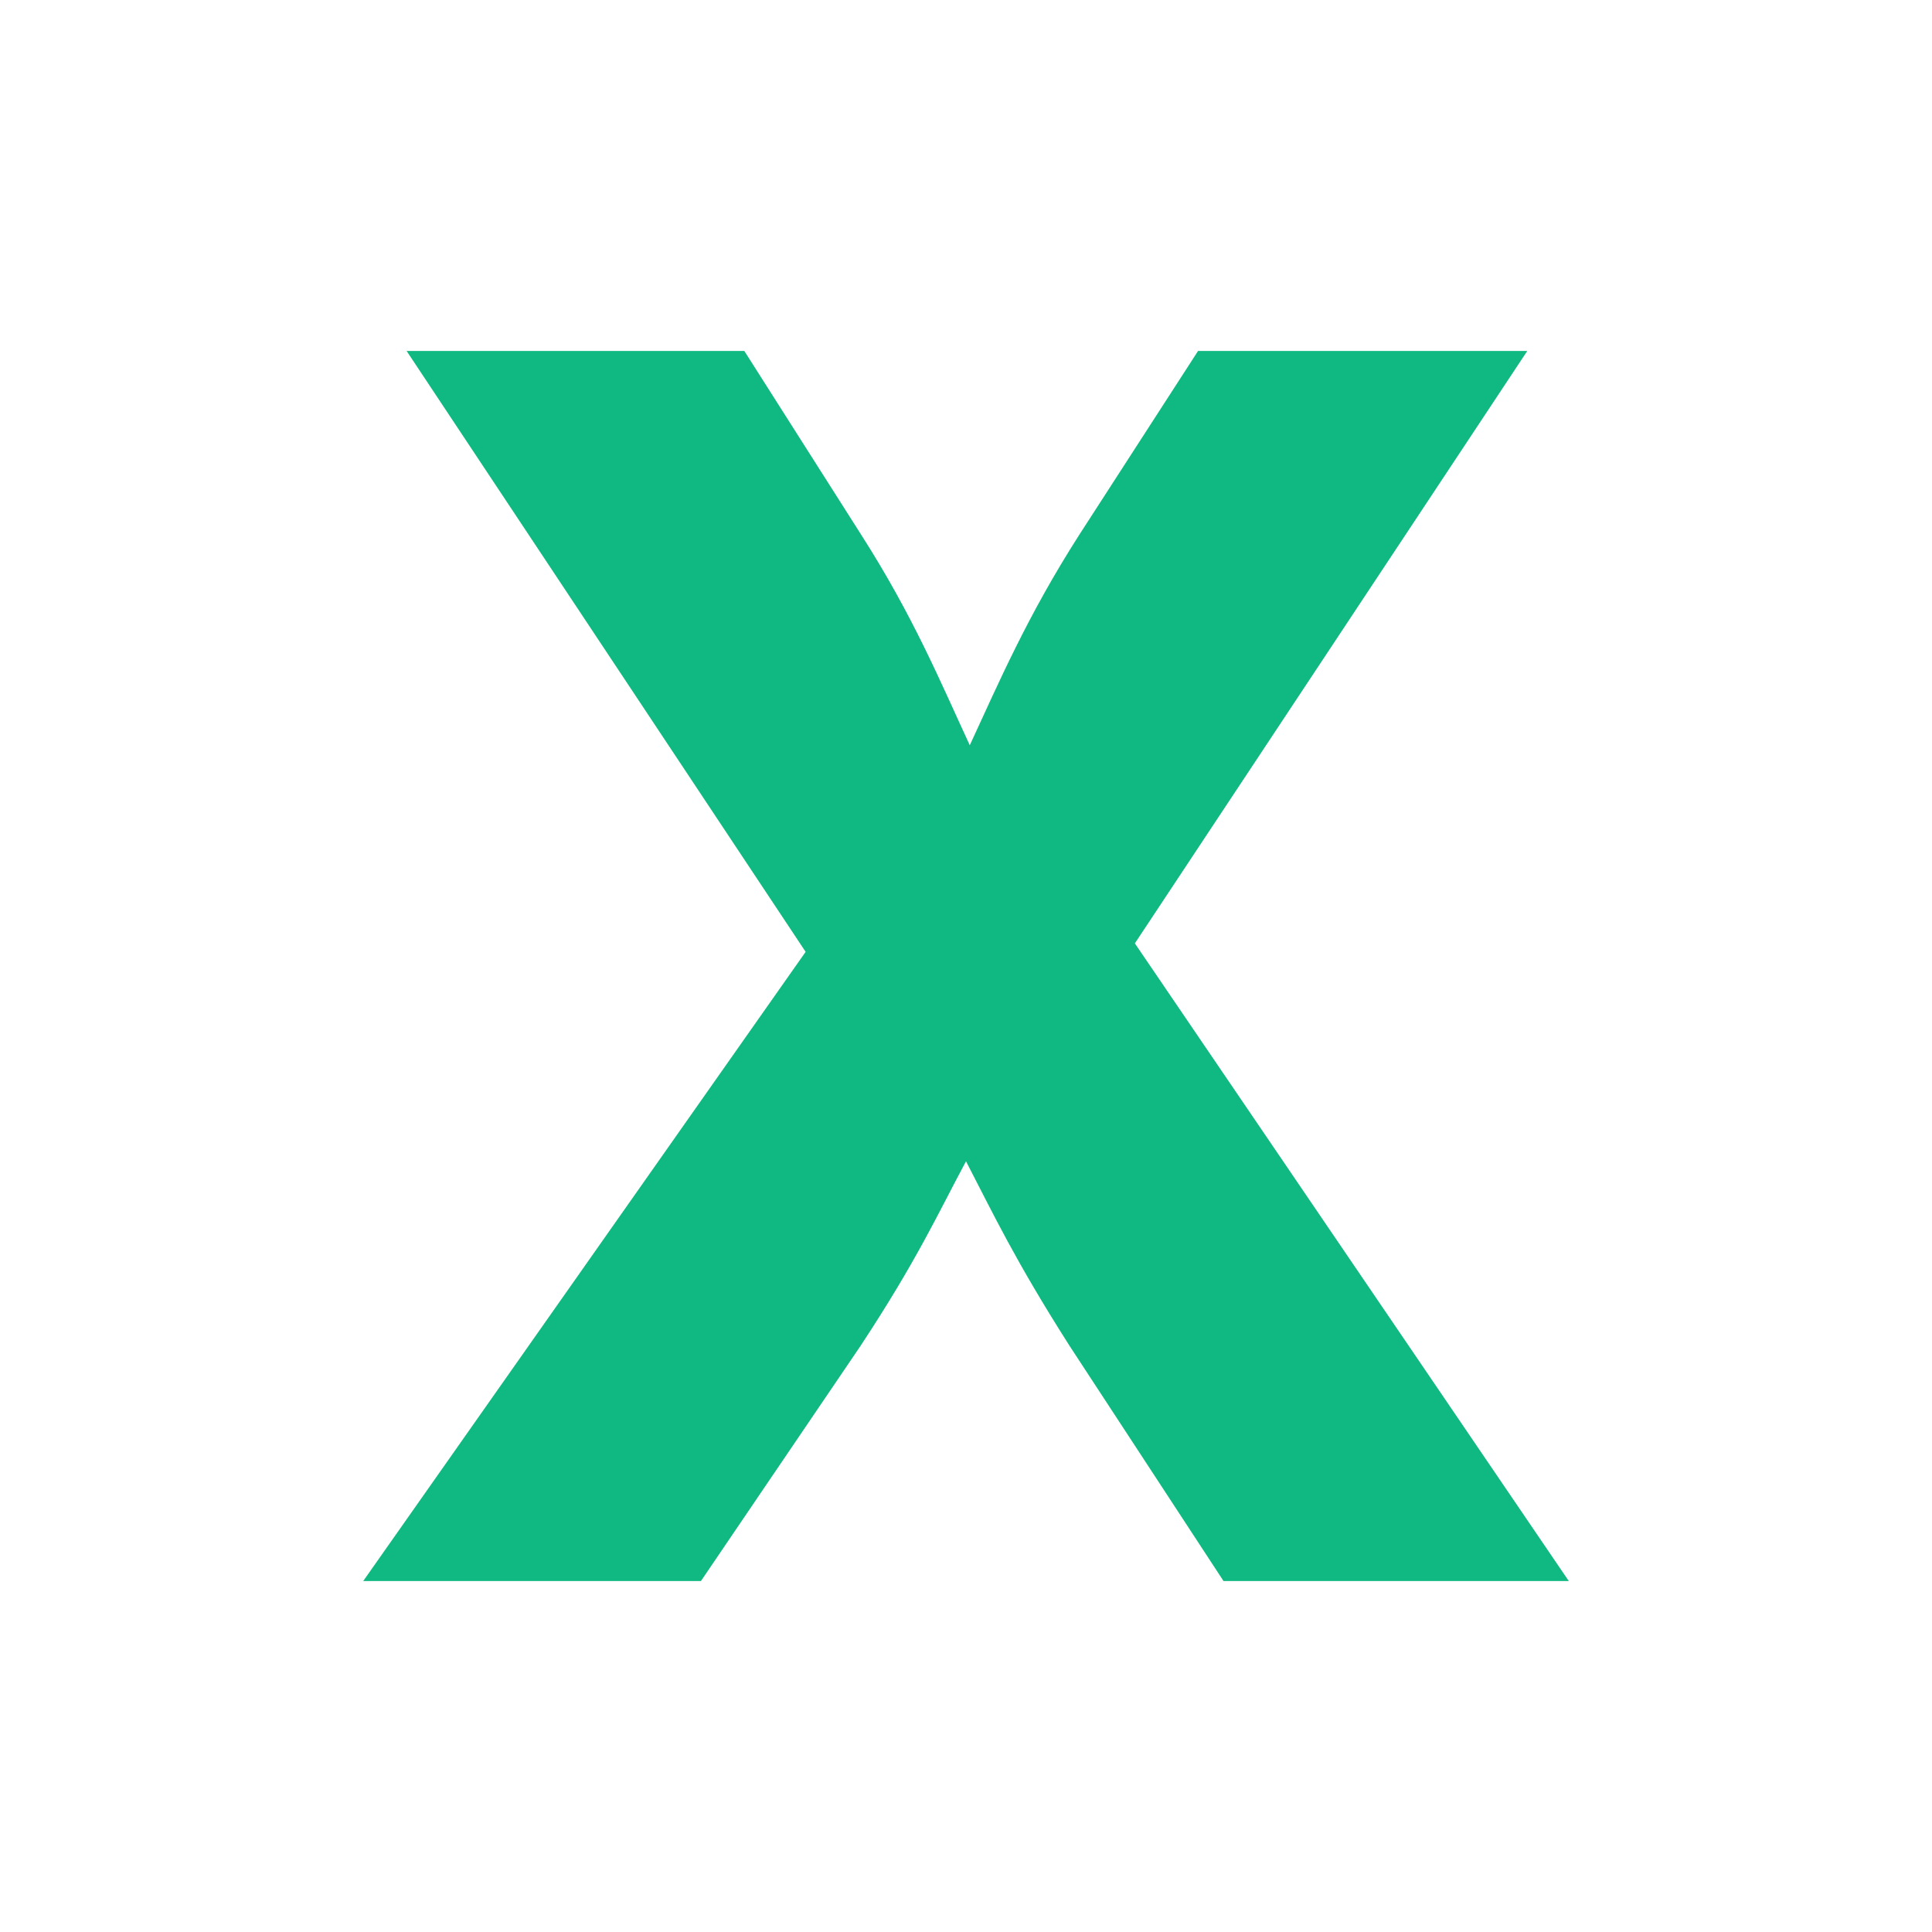
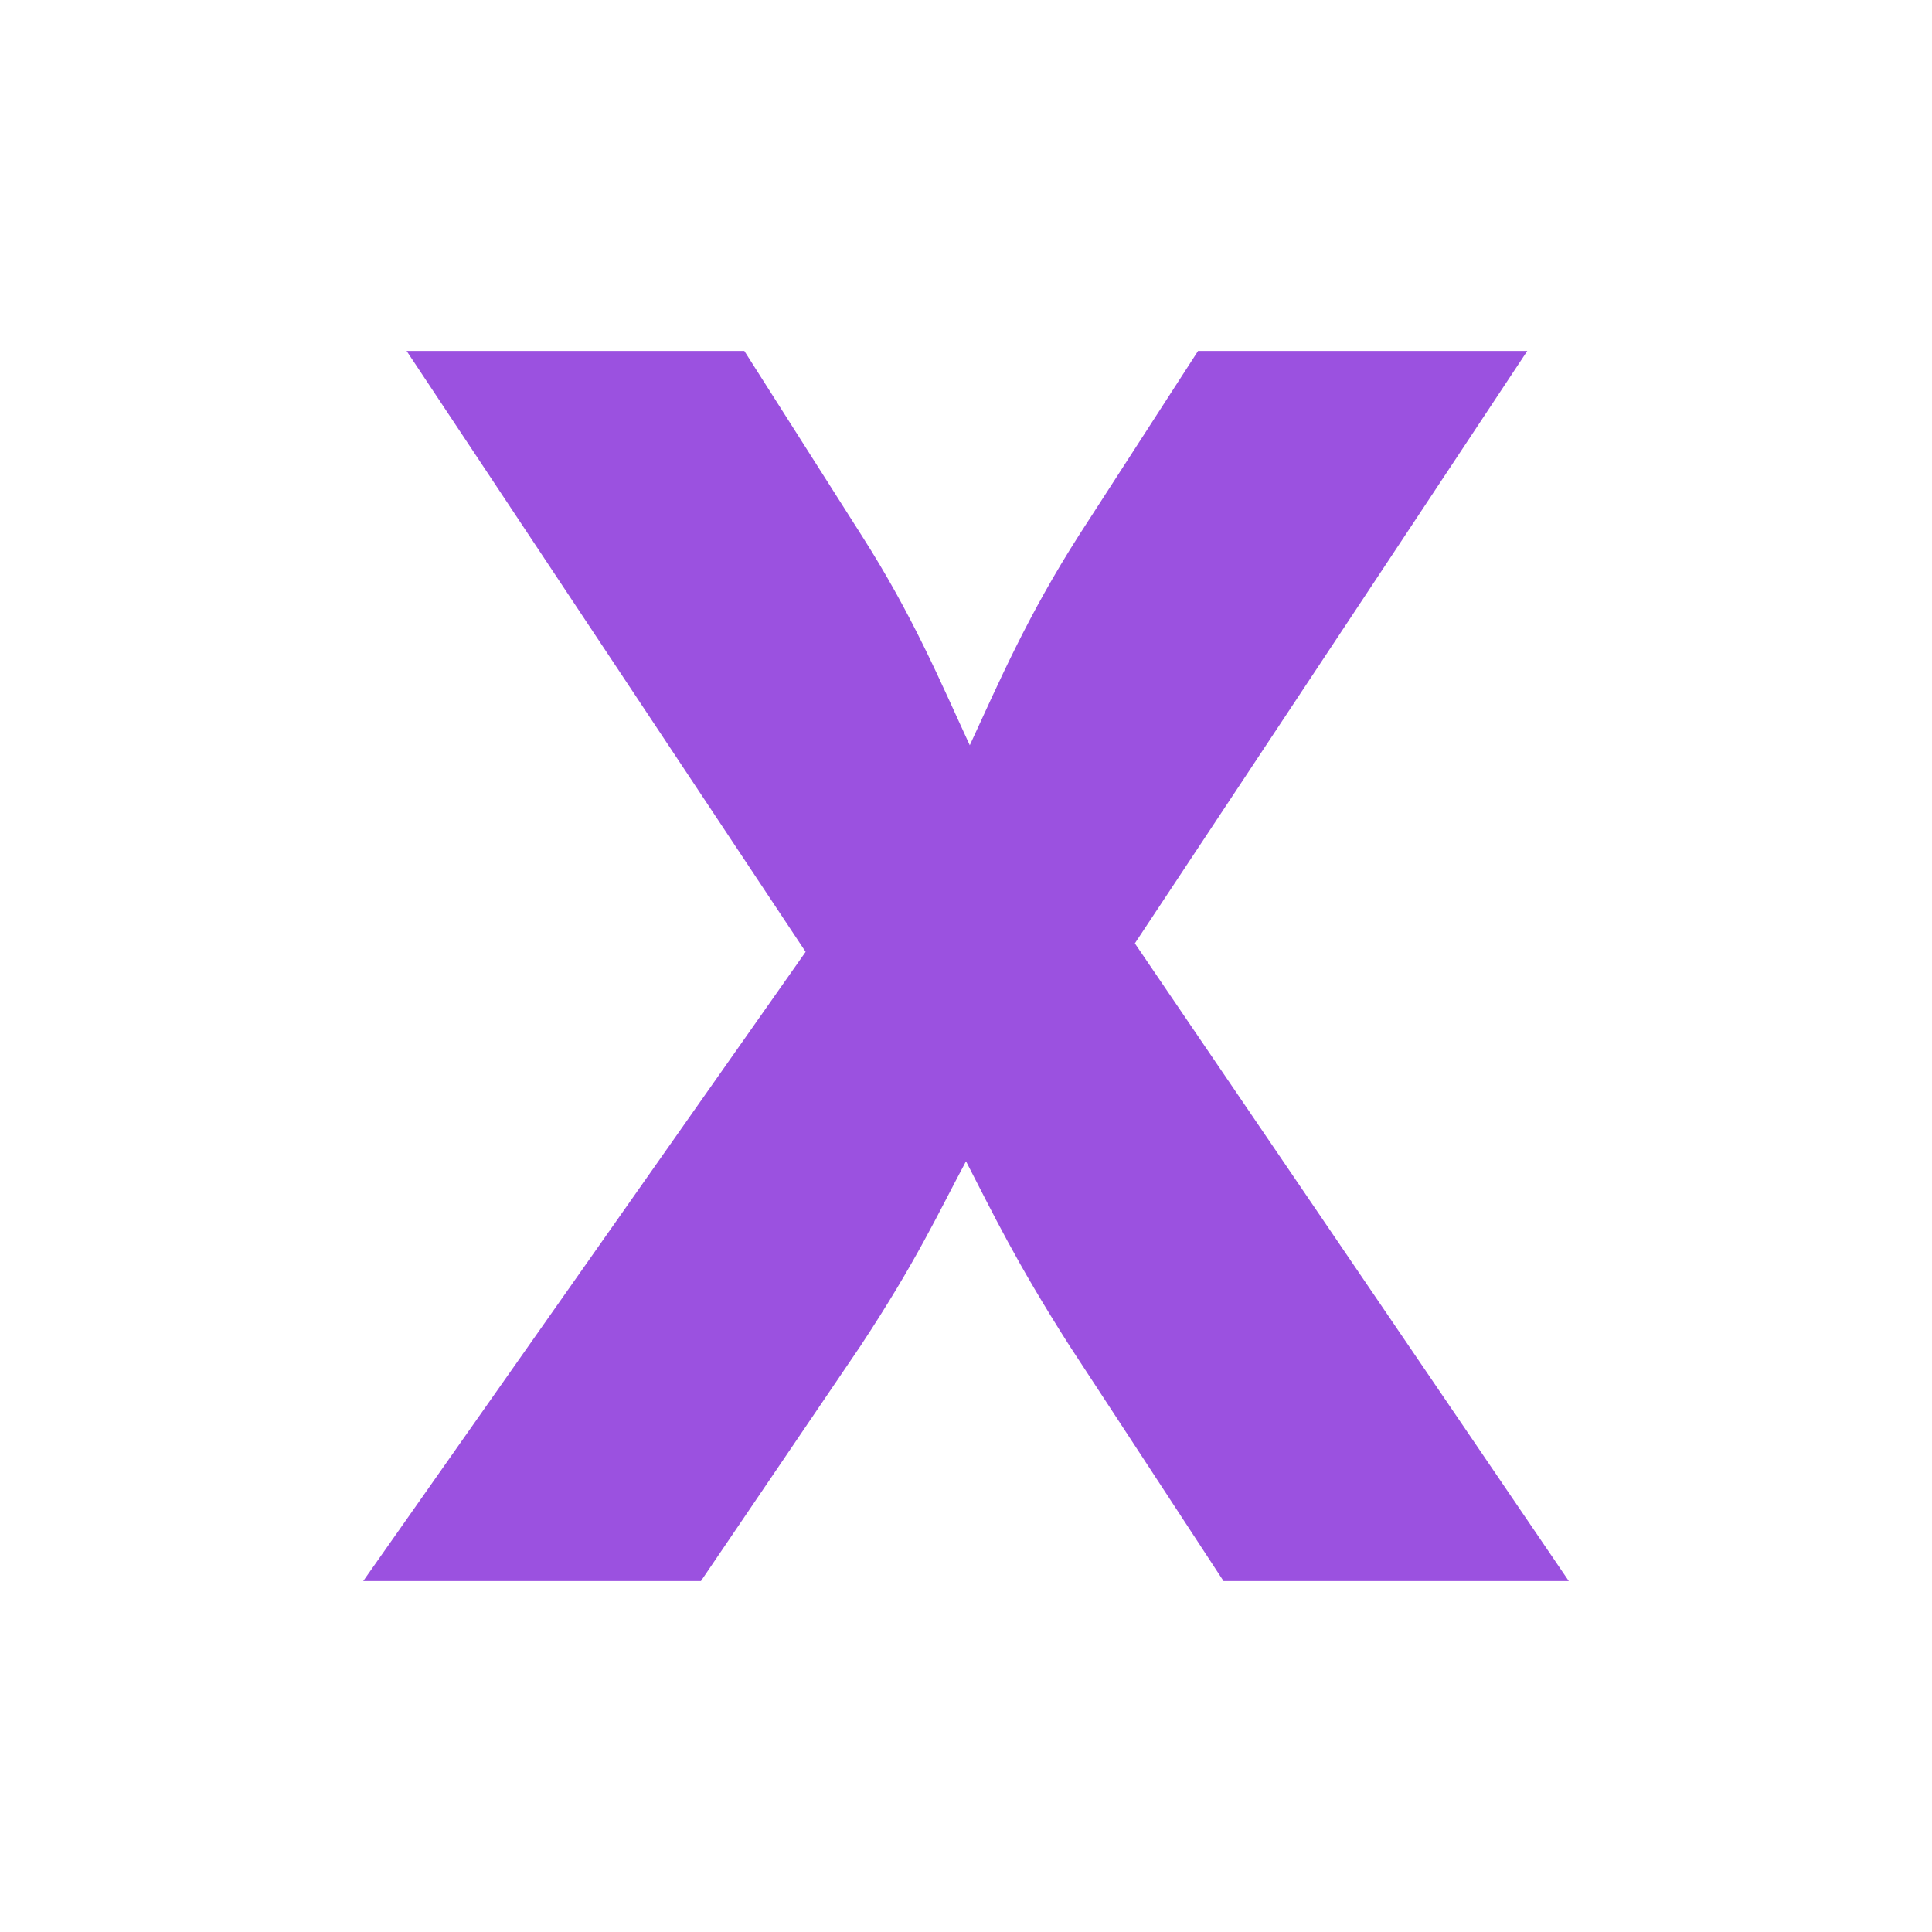
<svg xmlns="http://www.w3.org/2000/svg" viewBox="0 0 32 32" width="32" height="32">
-   <text x="50%" y="50%" dominant-baseline="central" text-anchor="middle" font-family="Inter, system-ui, sans-serif" font-weight="800" font-size="28" fill="#10B981">X</text>
+   <text x="50%" y="50%" dominant-baseline="central" text-anchor="middle" font-family="Inter, system-ui, sans-serif" font-weight="800" font-size="28" fill="#9B51E0">X</text>
</svg>
